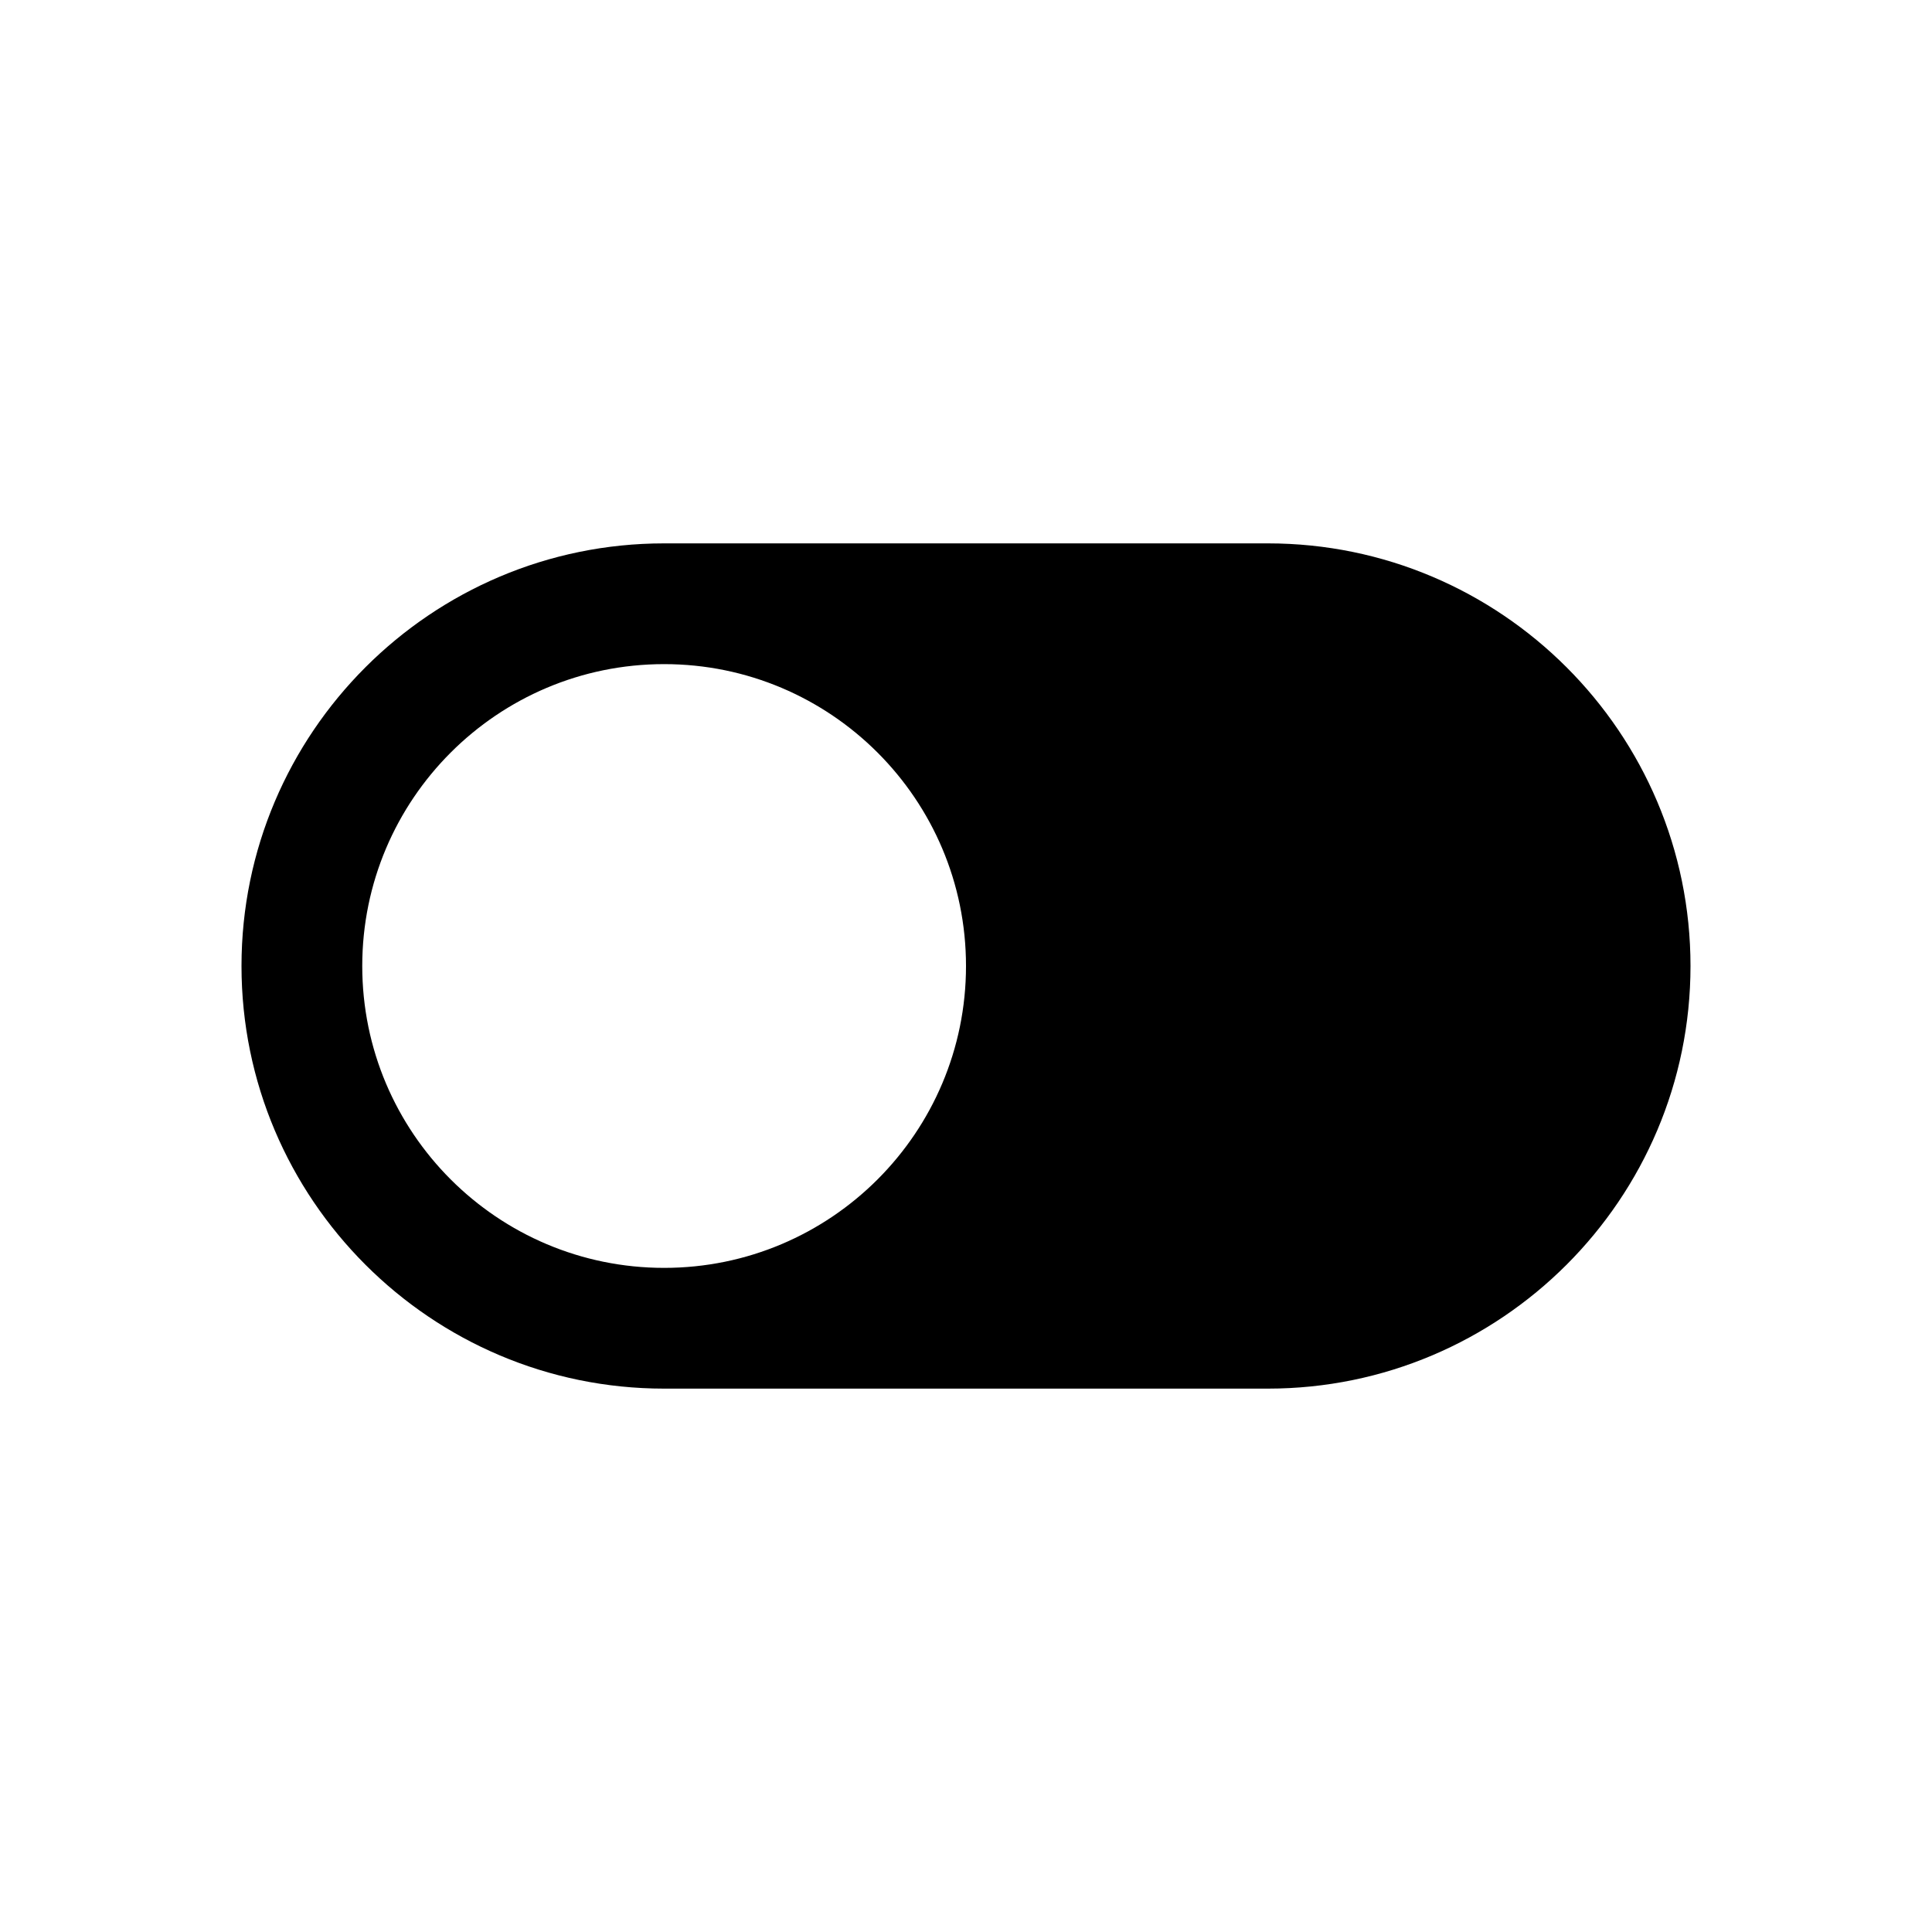
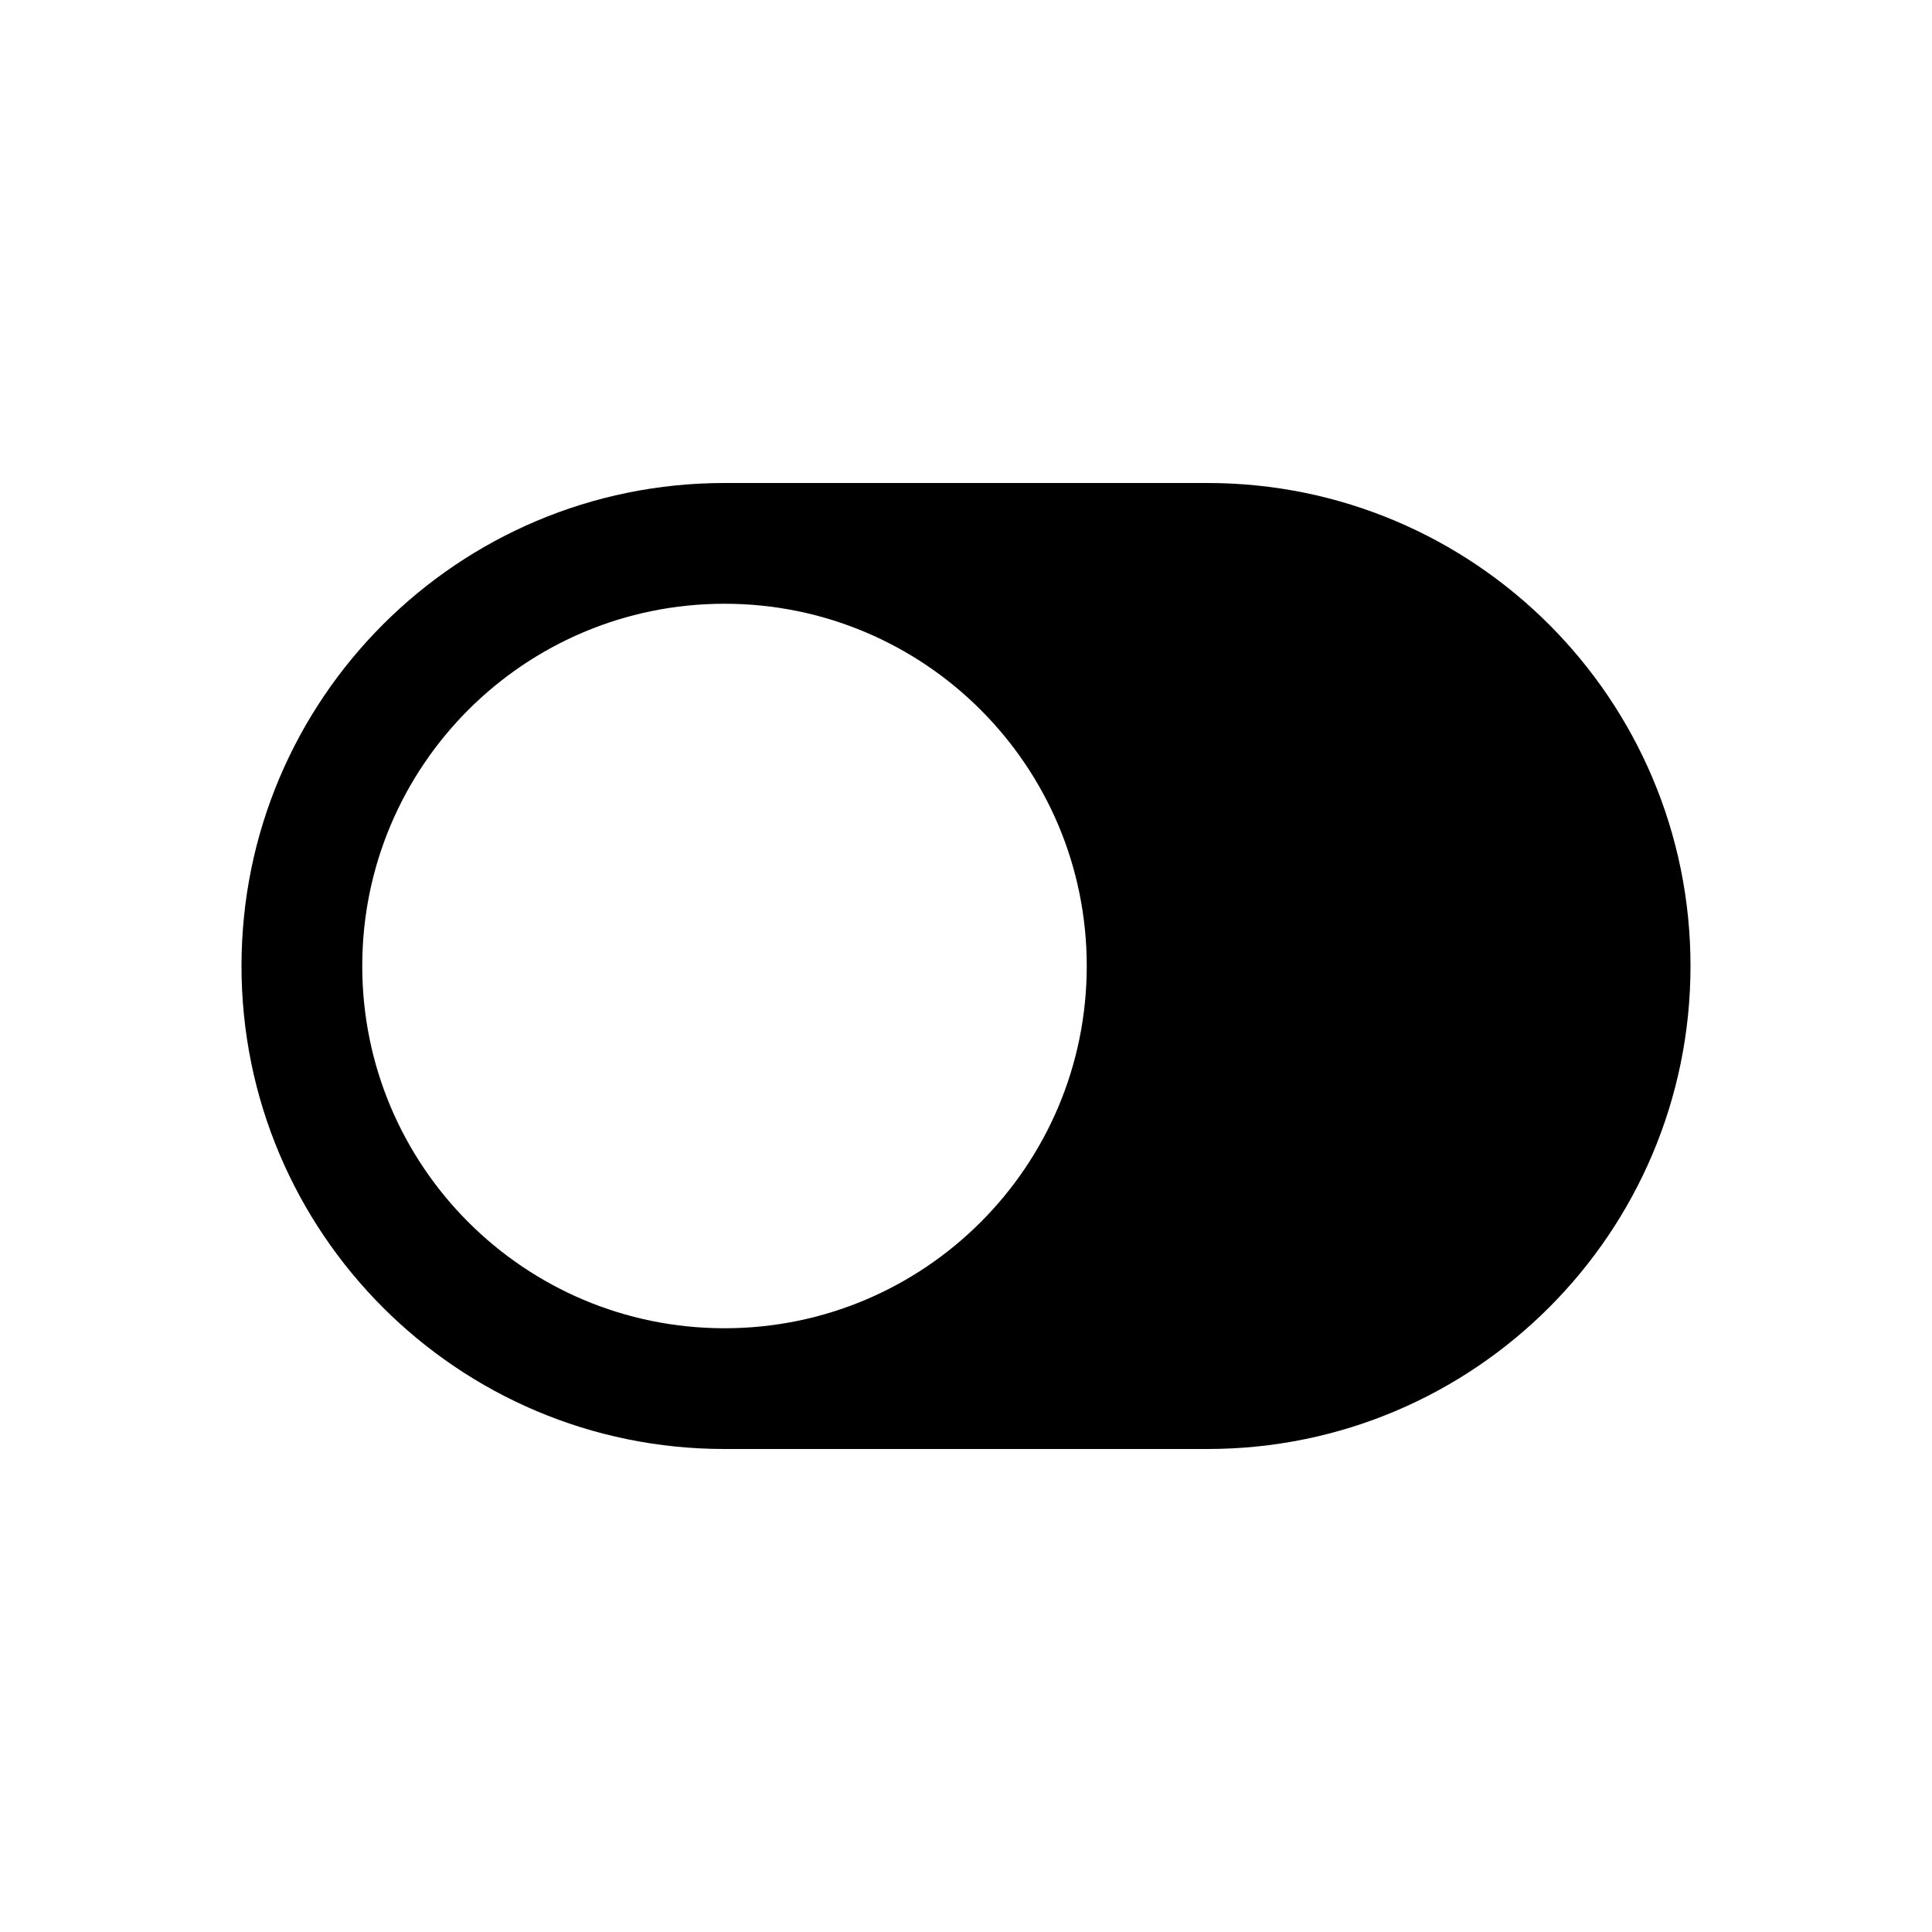
<svg xmlns="http://www.w3.org/2000/svg" width="16" height="16" viewBox="0 0 16 16" fill="none">
-   <path fill-rule="evenodd" clip-rule="evenodd" d="M10.5 4.5C12.43 4.5 14 6.07 14 8C14 9.93 12.43 11.5 10.5 11.5H5.5C3.57 11.5 2 9.93 2 8C2 6.07 3.57 4.5 5.5 4.5H10.5ZM5.5 5.5C4.12 5.5 3 6.62 3 8C3 9.38 4.12 10.5 5.5 10.5C6.88 10.5 8 9.38 8 8C8 6.62 6.88 5.5 5.5 5.5Z" fill="currentColor" />
+   <path fill-rule="evenodd" clip-rule="evenodd" d="M10 4C12.209 4 14 5.791 14 8C14 10.209 12.209 12 10 12H6C3.791 12 2 10.209 2 8C2 5.791 3.791 4 6 4H10ZM6 5C4.343 5 3 6.343 3 8C3 9.657 4.343 11 6 11C7.657 11 9 9.657 9 8C9 6.343 7.657 5 6 5Z" fill="black" />
</svg>
